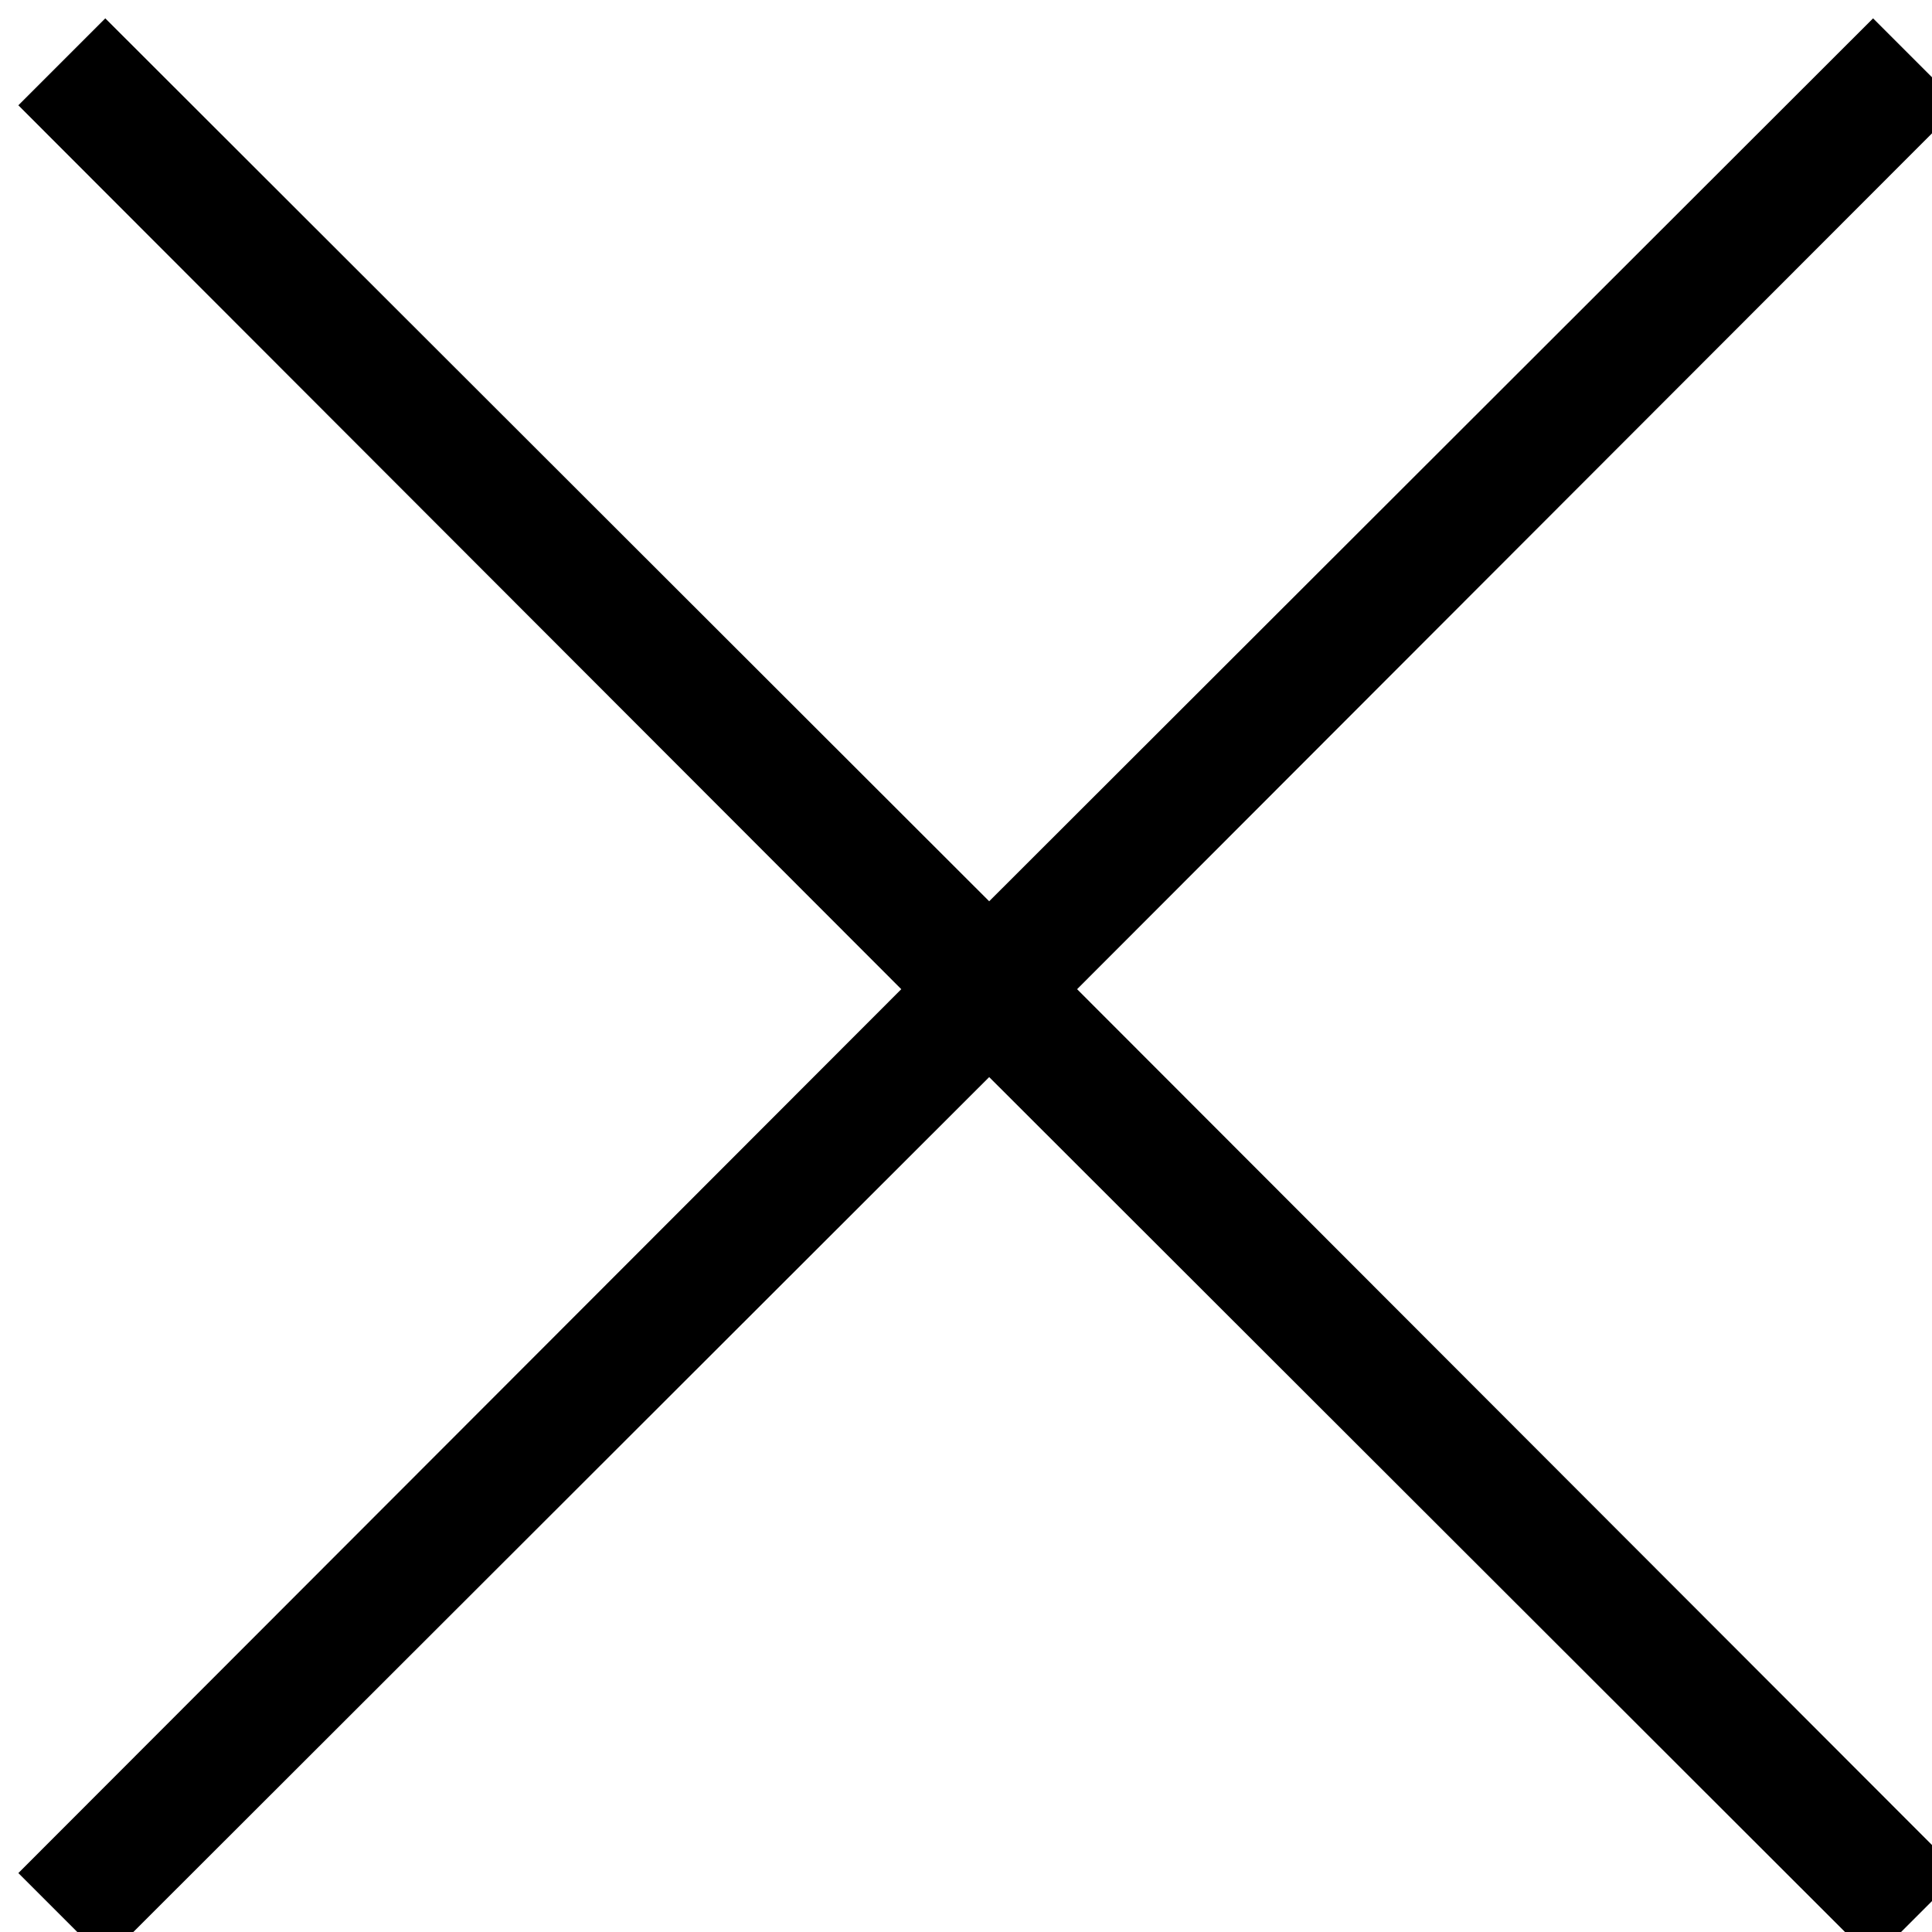
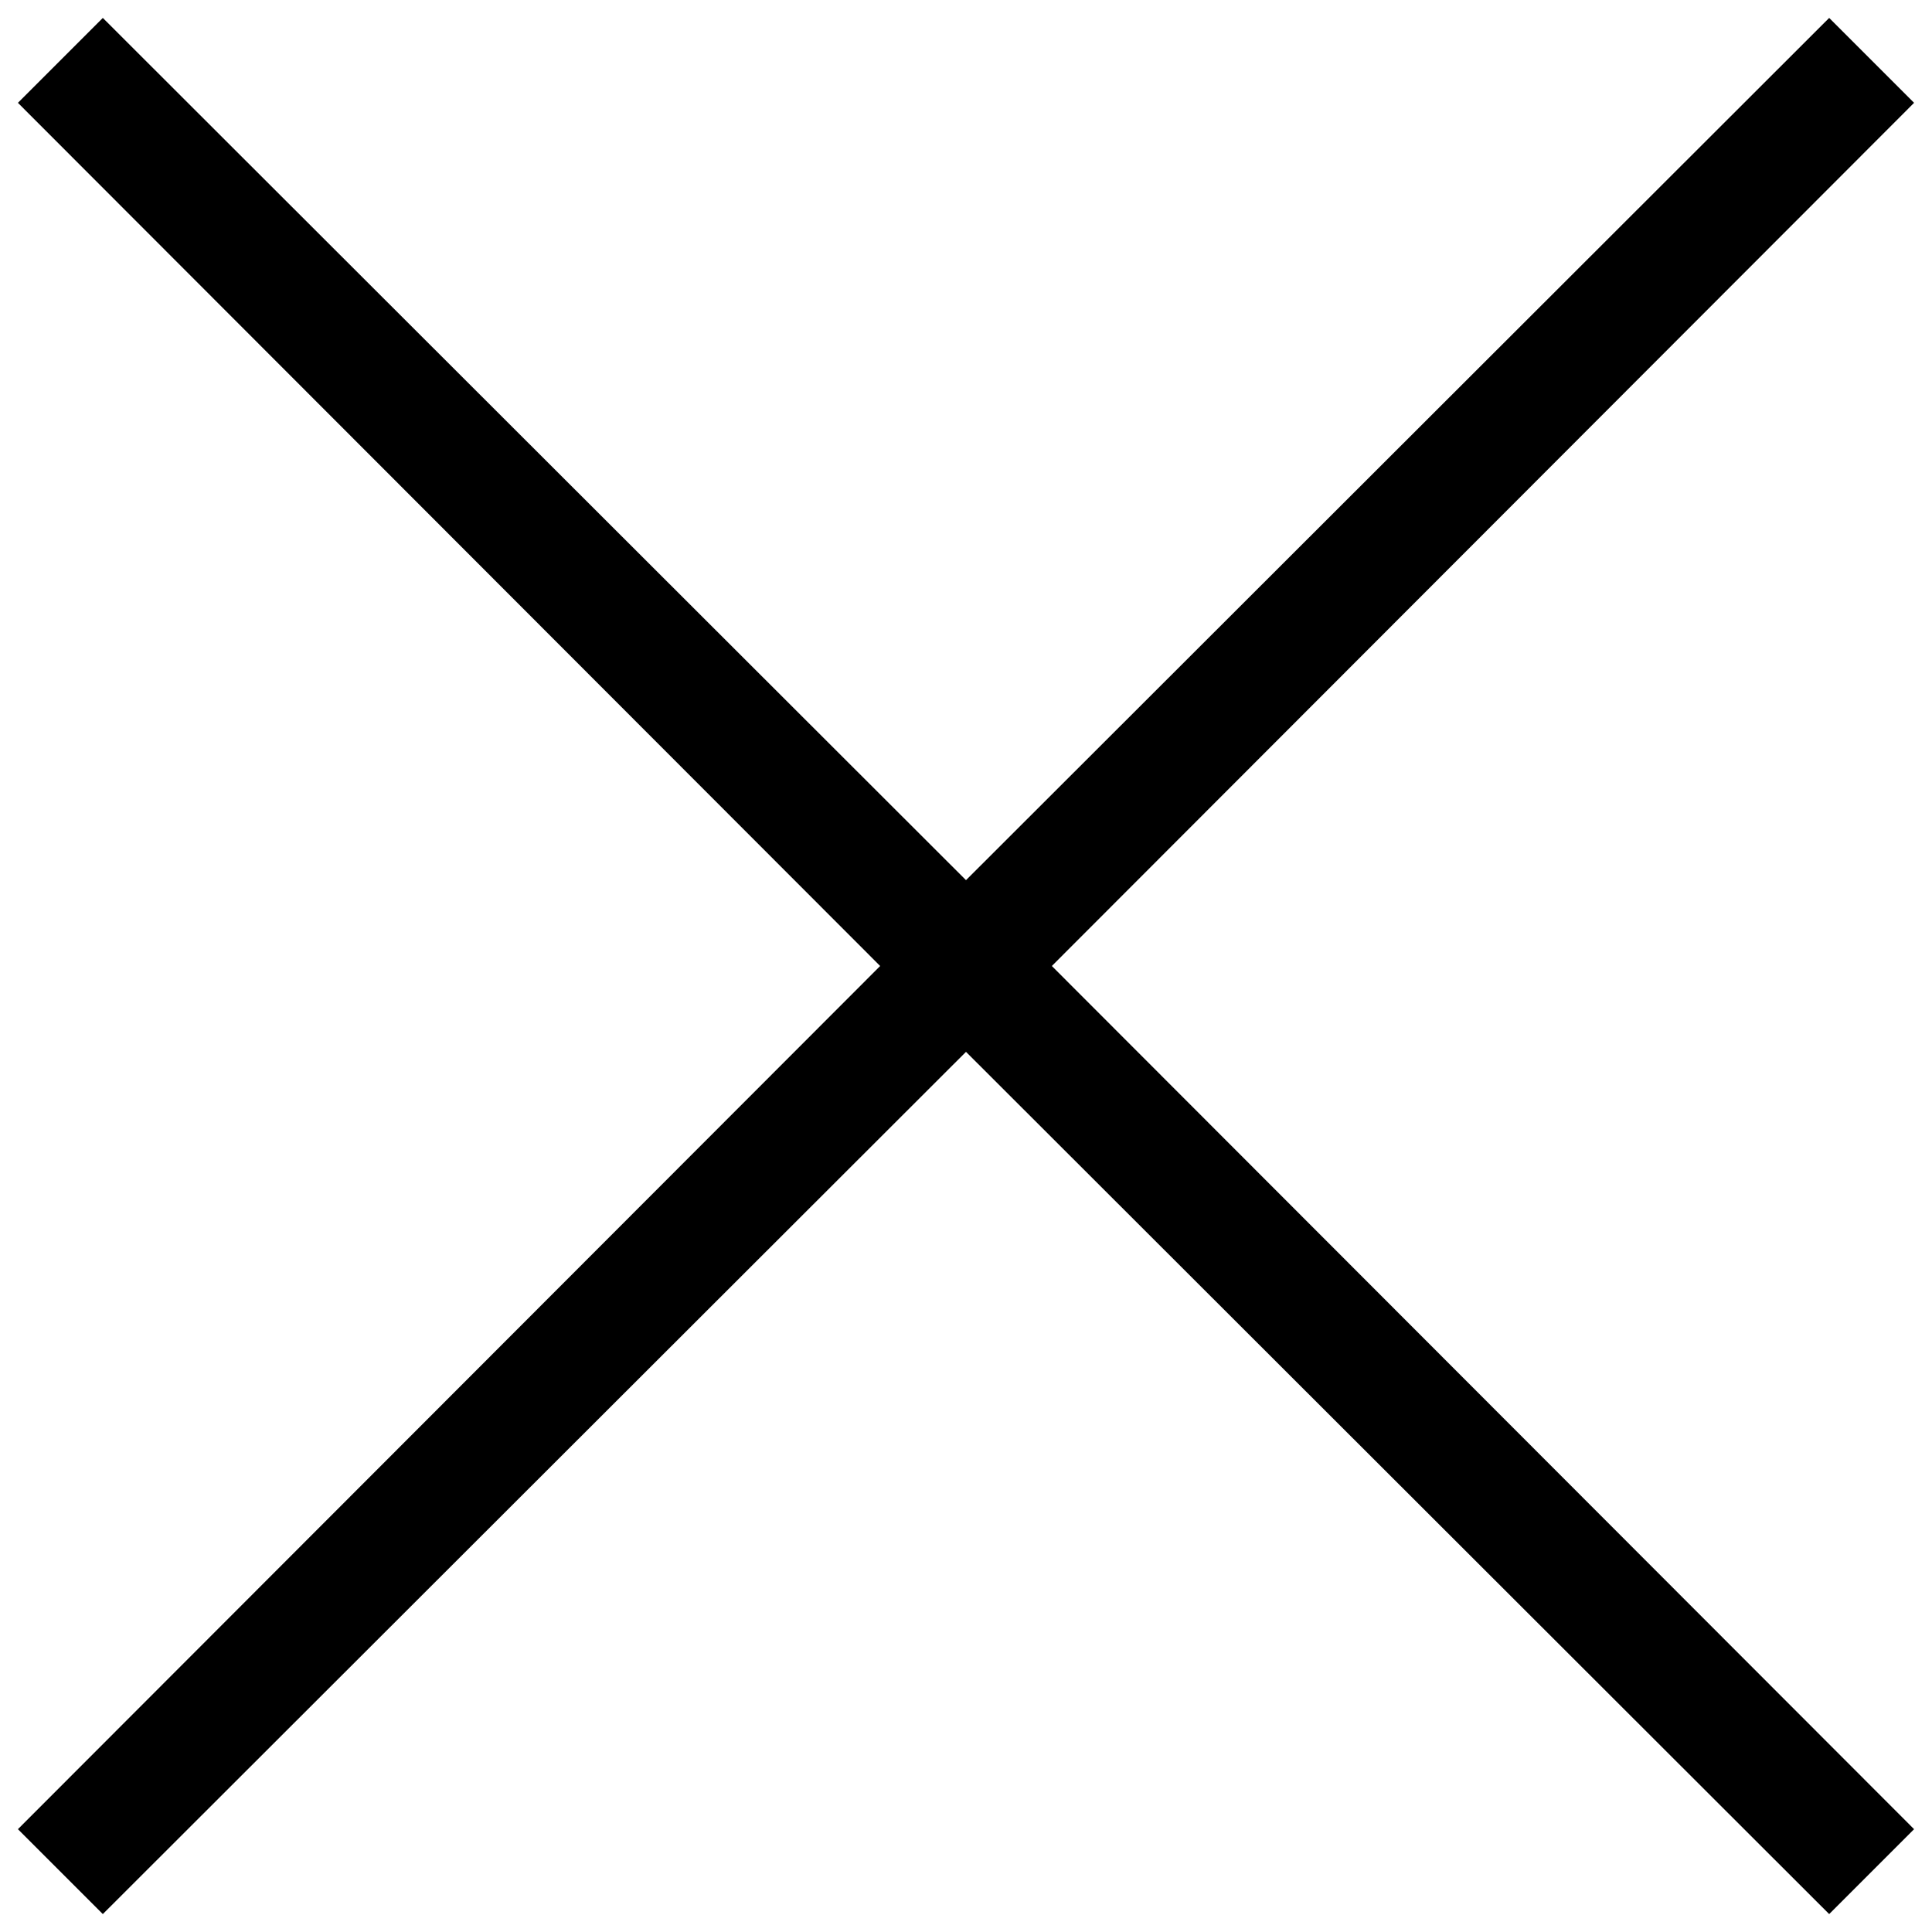
- <svg xmlns="http://www.w3.org/2000/svg" viewBox="0 -0 2000 2000" width="20" height="20" version="1.1">
+ <svg xmlns="http://www.w3.org/2000/svg" viewBox="0 -0 2048 2048" width="20" height="20" version="1.1">
  <path d="M1115 1024l914 -915l-90 -90l-915 914l-915 -914l-90 90l914 915l-914 915l90 90l915 -914l915 914l90 -90z" fill="black" stroke="none" />
</svg>
